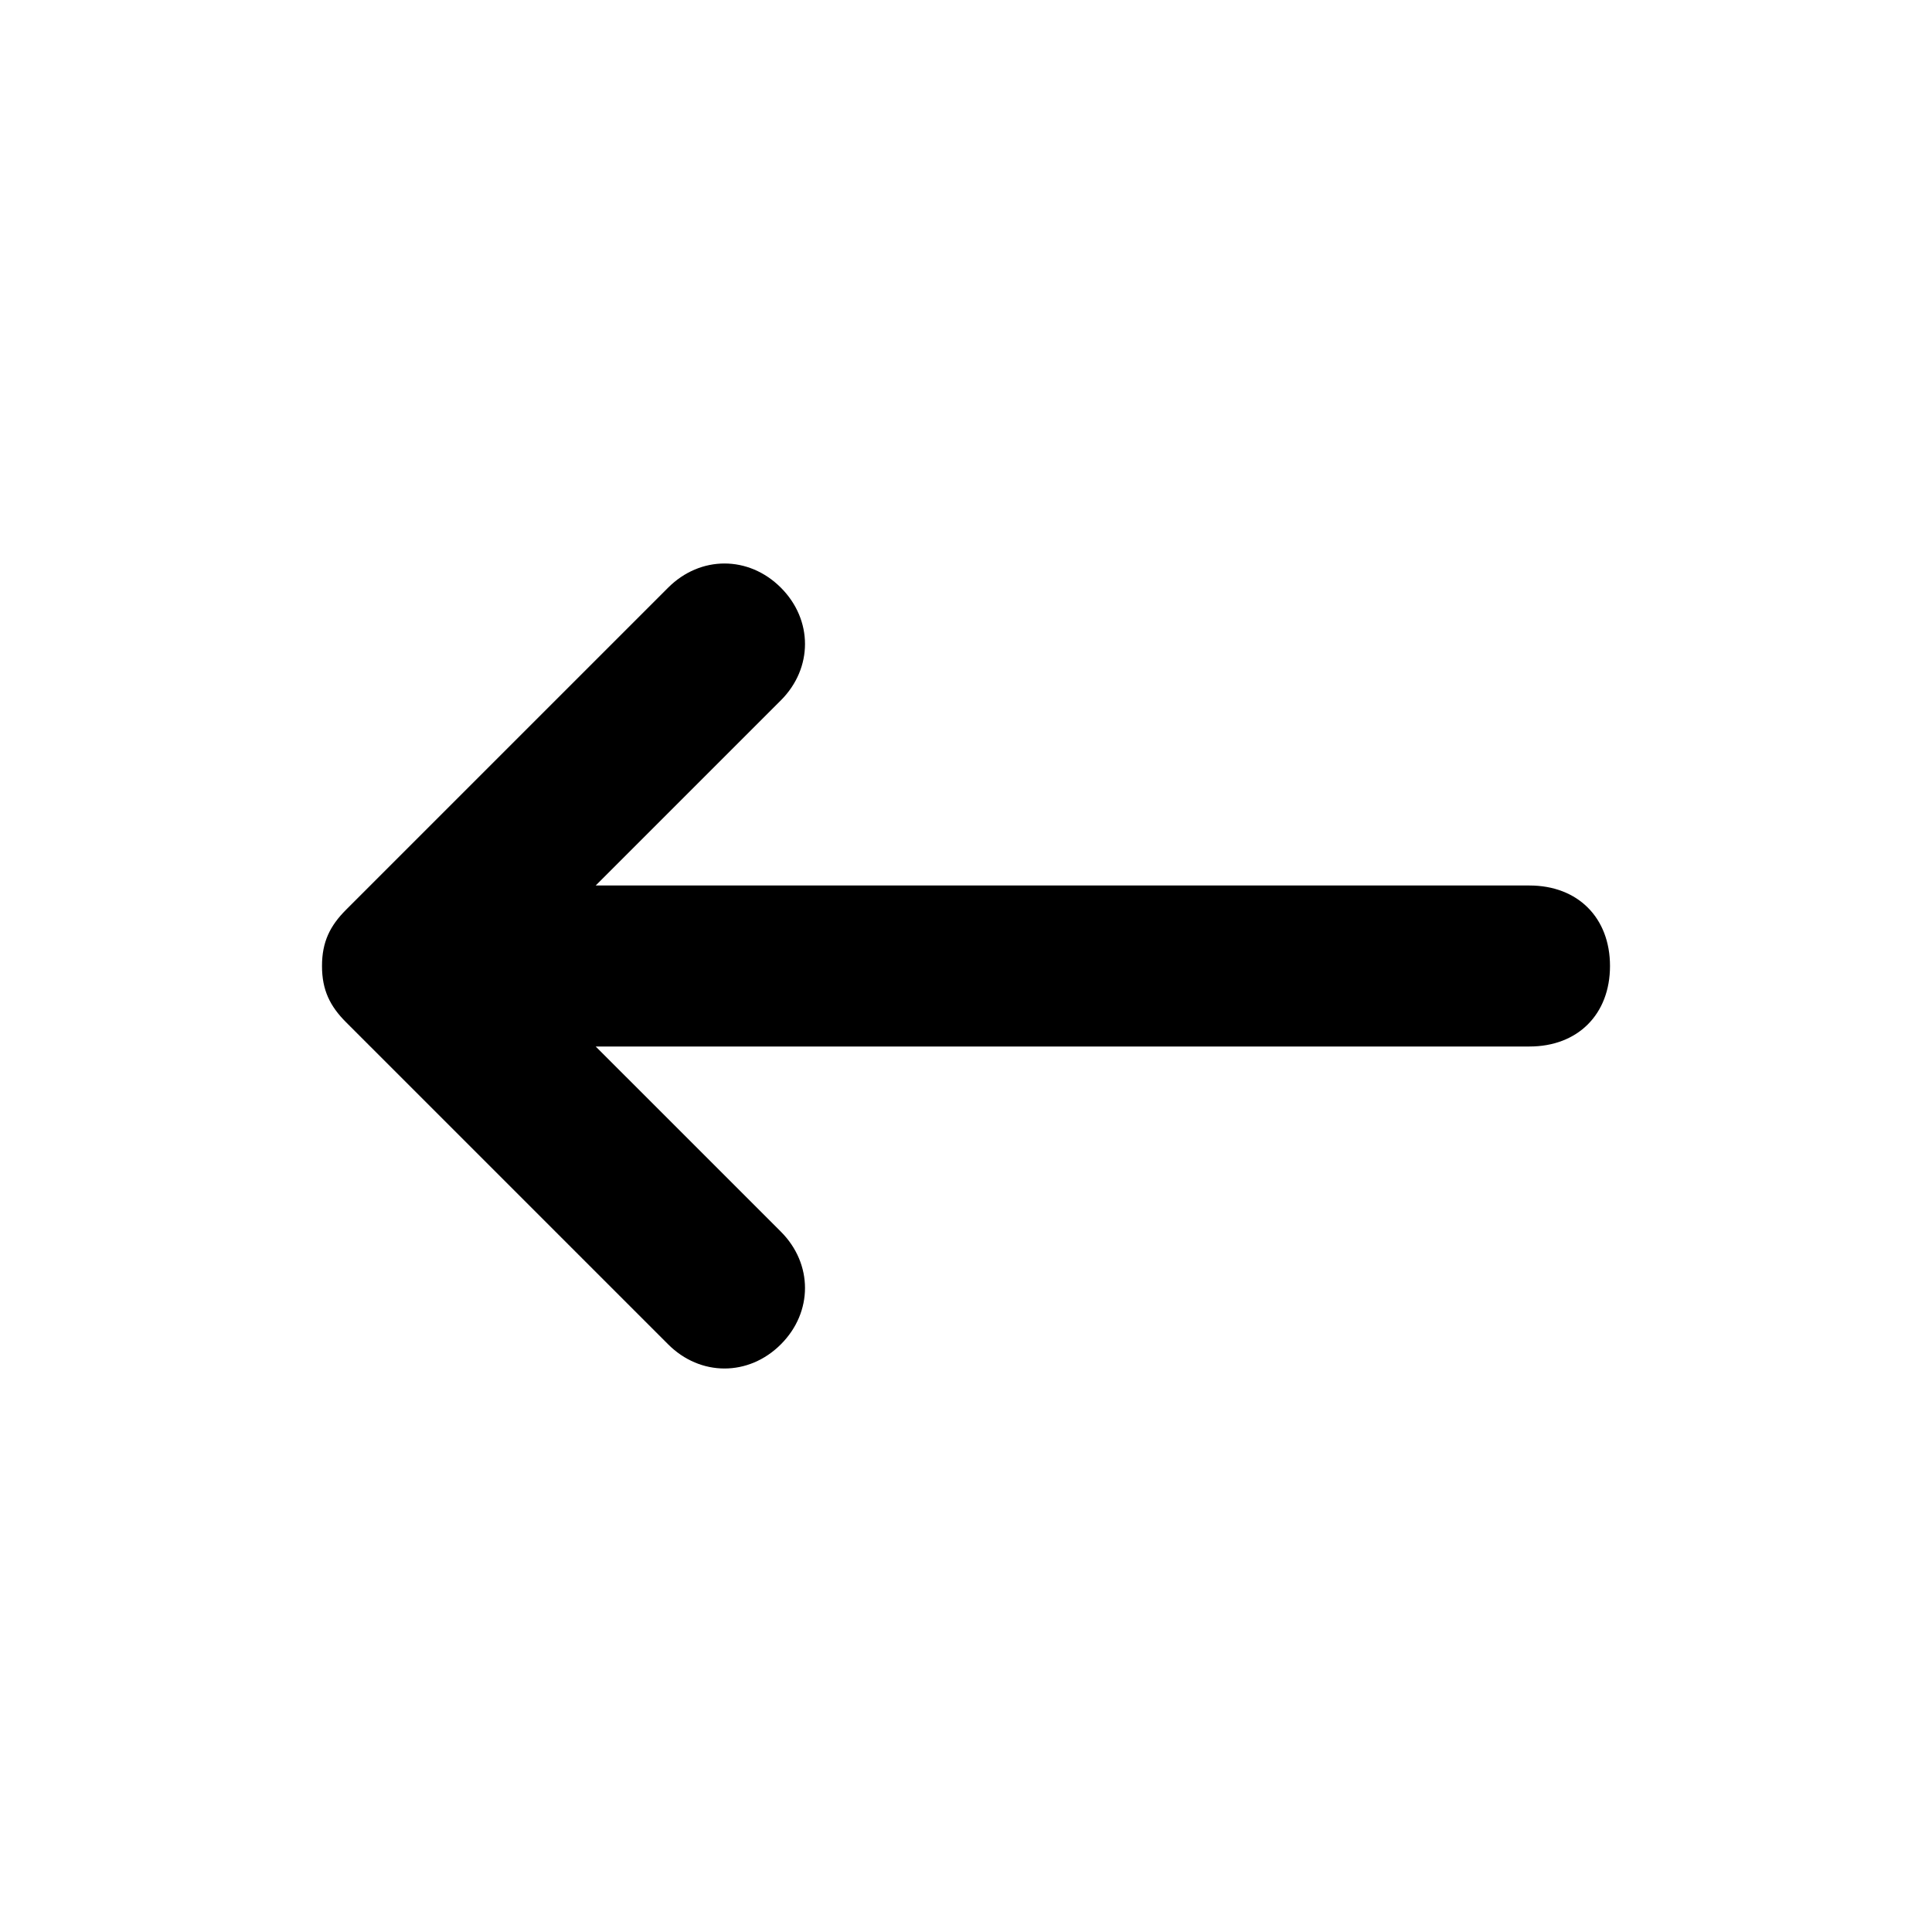
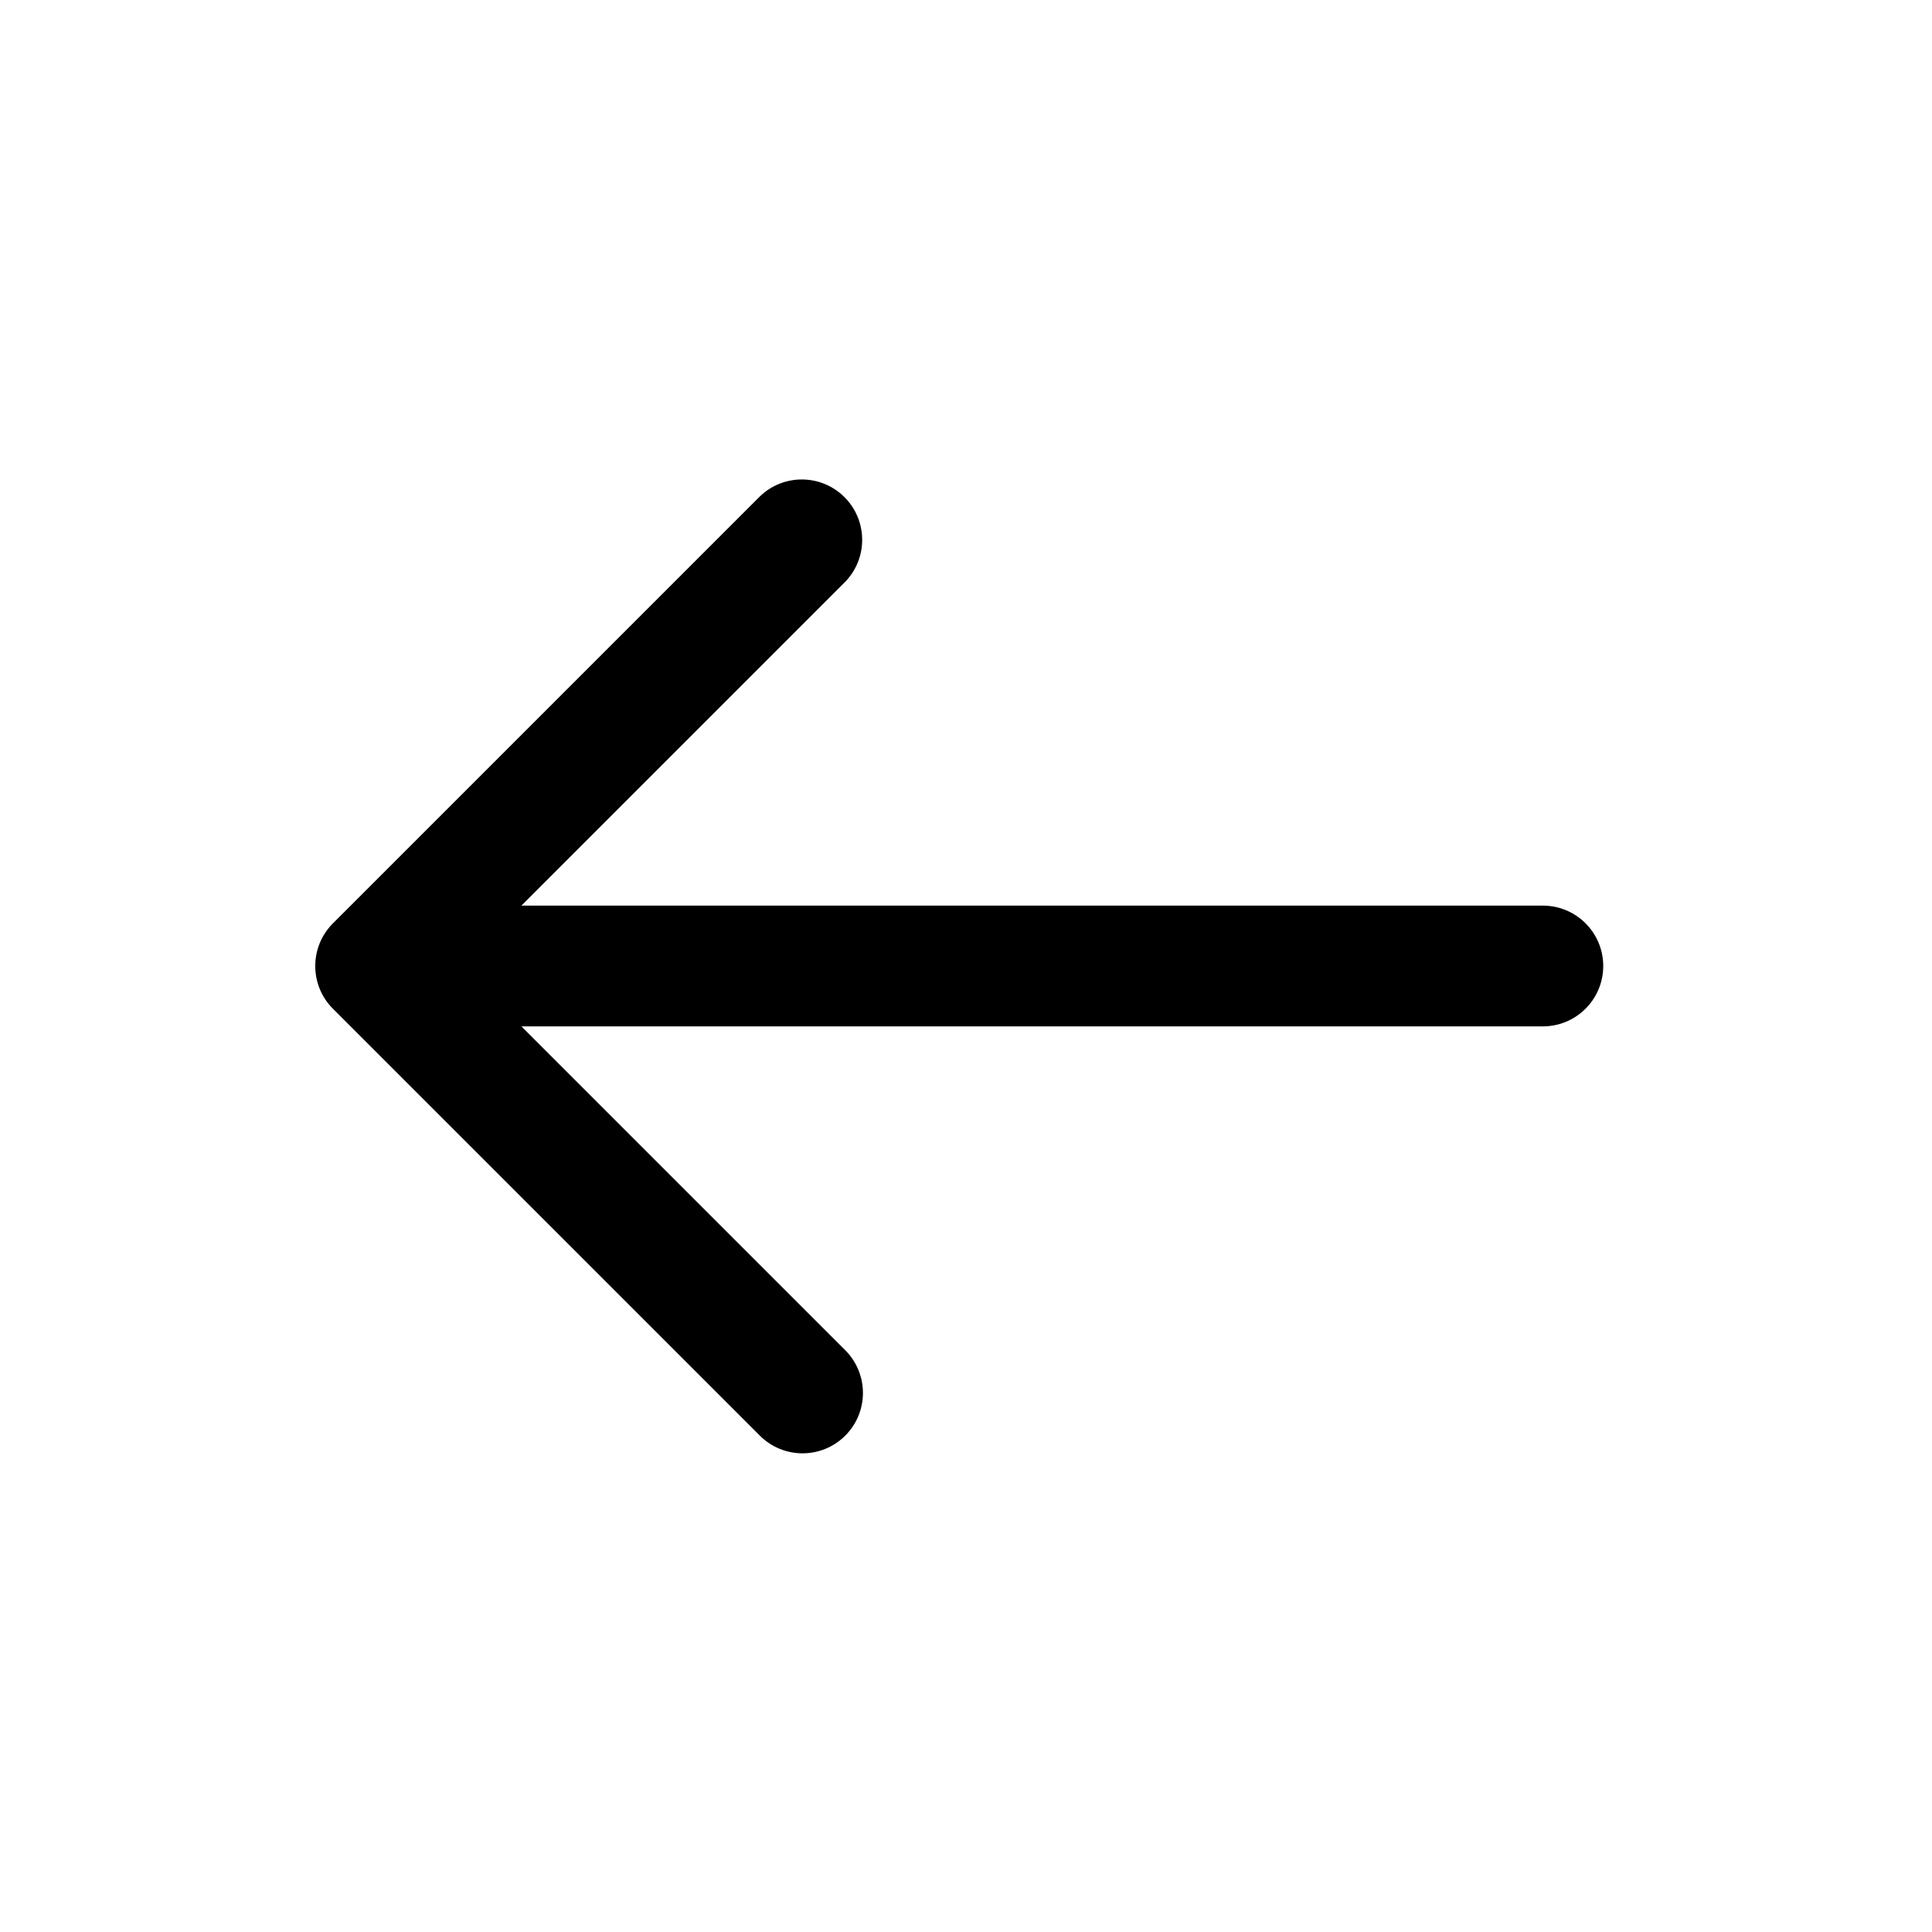
- <svg xmlns="http://www.w3.org/2000/svg" id="arrow-left-m" viewBox="0 0 24 24" style="enable-background:new 0 0 24 24">
-   <rect id="bg" width="24" height="24" style="opacity:0;fill:#f2f2f2" />
-   <path id="path" d="M19 11H7.4l2.3-2.3c.4-.4.4-1 0-1.4-.4-.4-1-.4-1.4 0l-4 4c-.2.2-.3.4-.3.7 0 .3.1.5.3.7l4 4c.4.4 1 .4 1.4 0 .4-.4.4-1 0-1.4L7.4 13H19c.6 0 1-.4 1-1s-.4-1-1-1z" />
+ <svg xmlns="http://www.w3.org/2000/svg" id="icons" viewBox="0 0 24 24">
+   <rect id="canvas" width="24" height="24" style="fill:none" />
+   <path d="M19.166,11.25H6.477L10.5,7.227A.75.75,0,0,0,9.439,6.167L4.136,11.47a.75.75,0,0,0,0,1.061L9.439,17.834A.75.75,0,0,0,10.5,16.773L6.477,12.75H19.166a.75.75,0,0,0,0-1.5Z" />
</svg>
